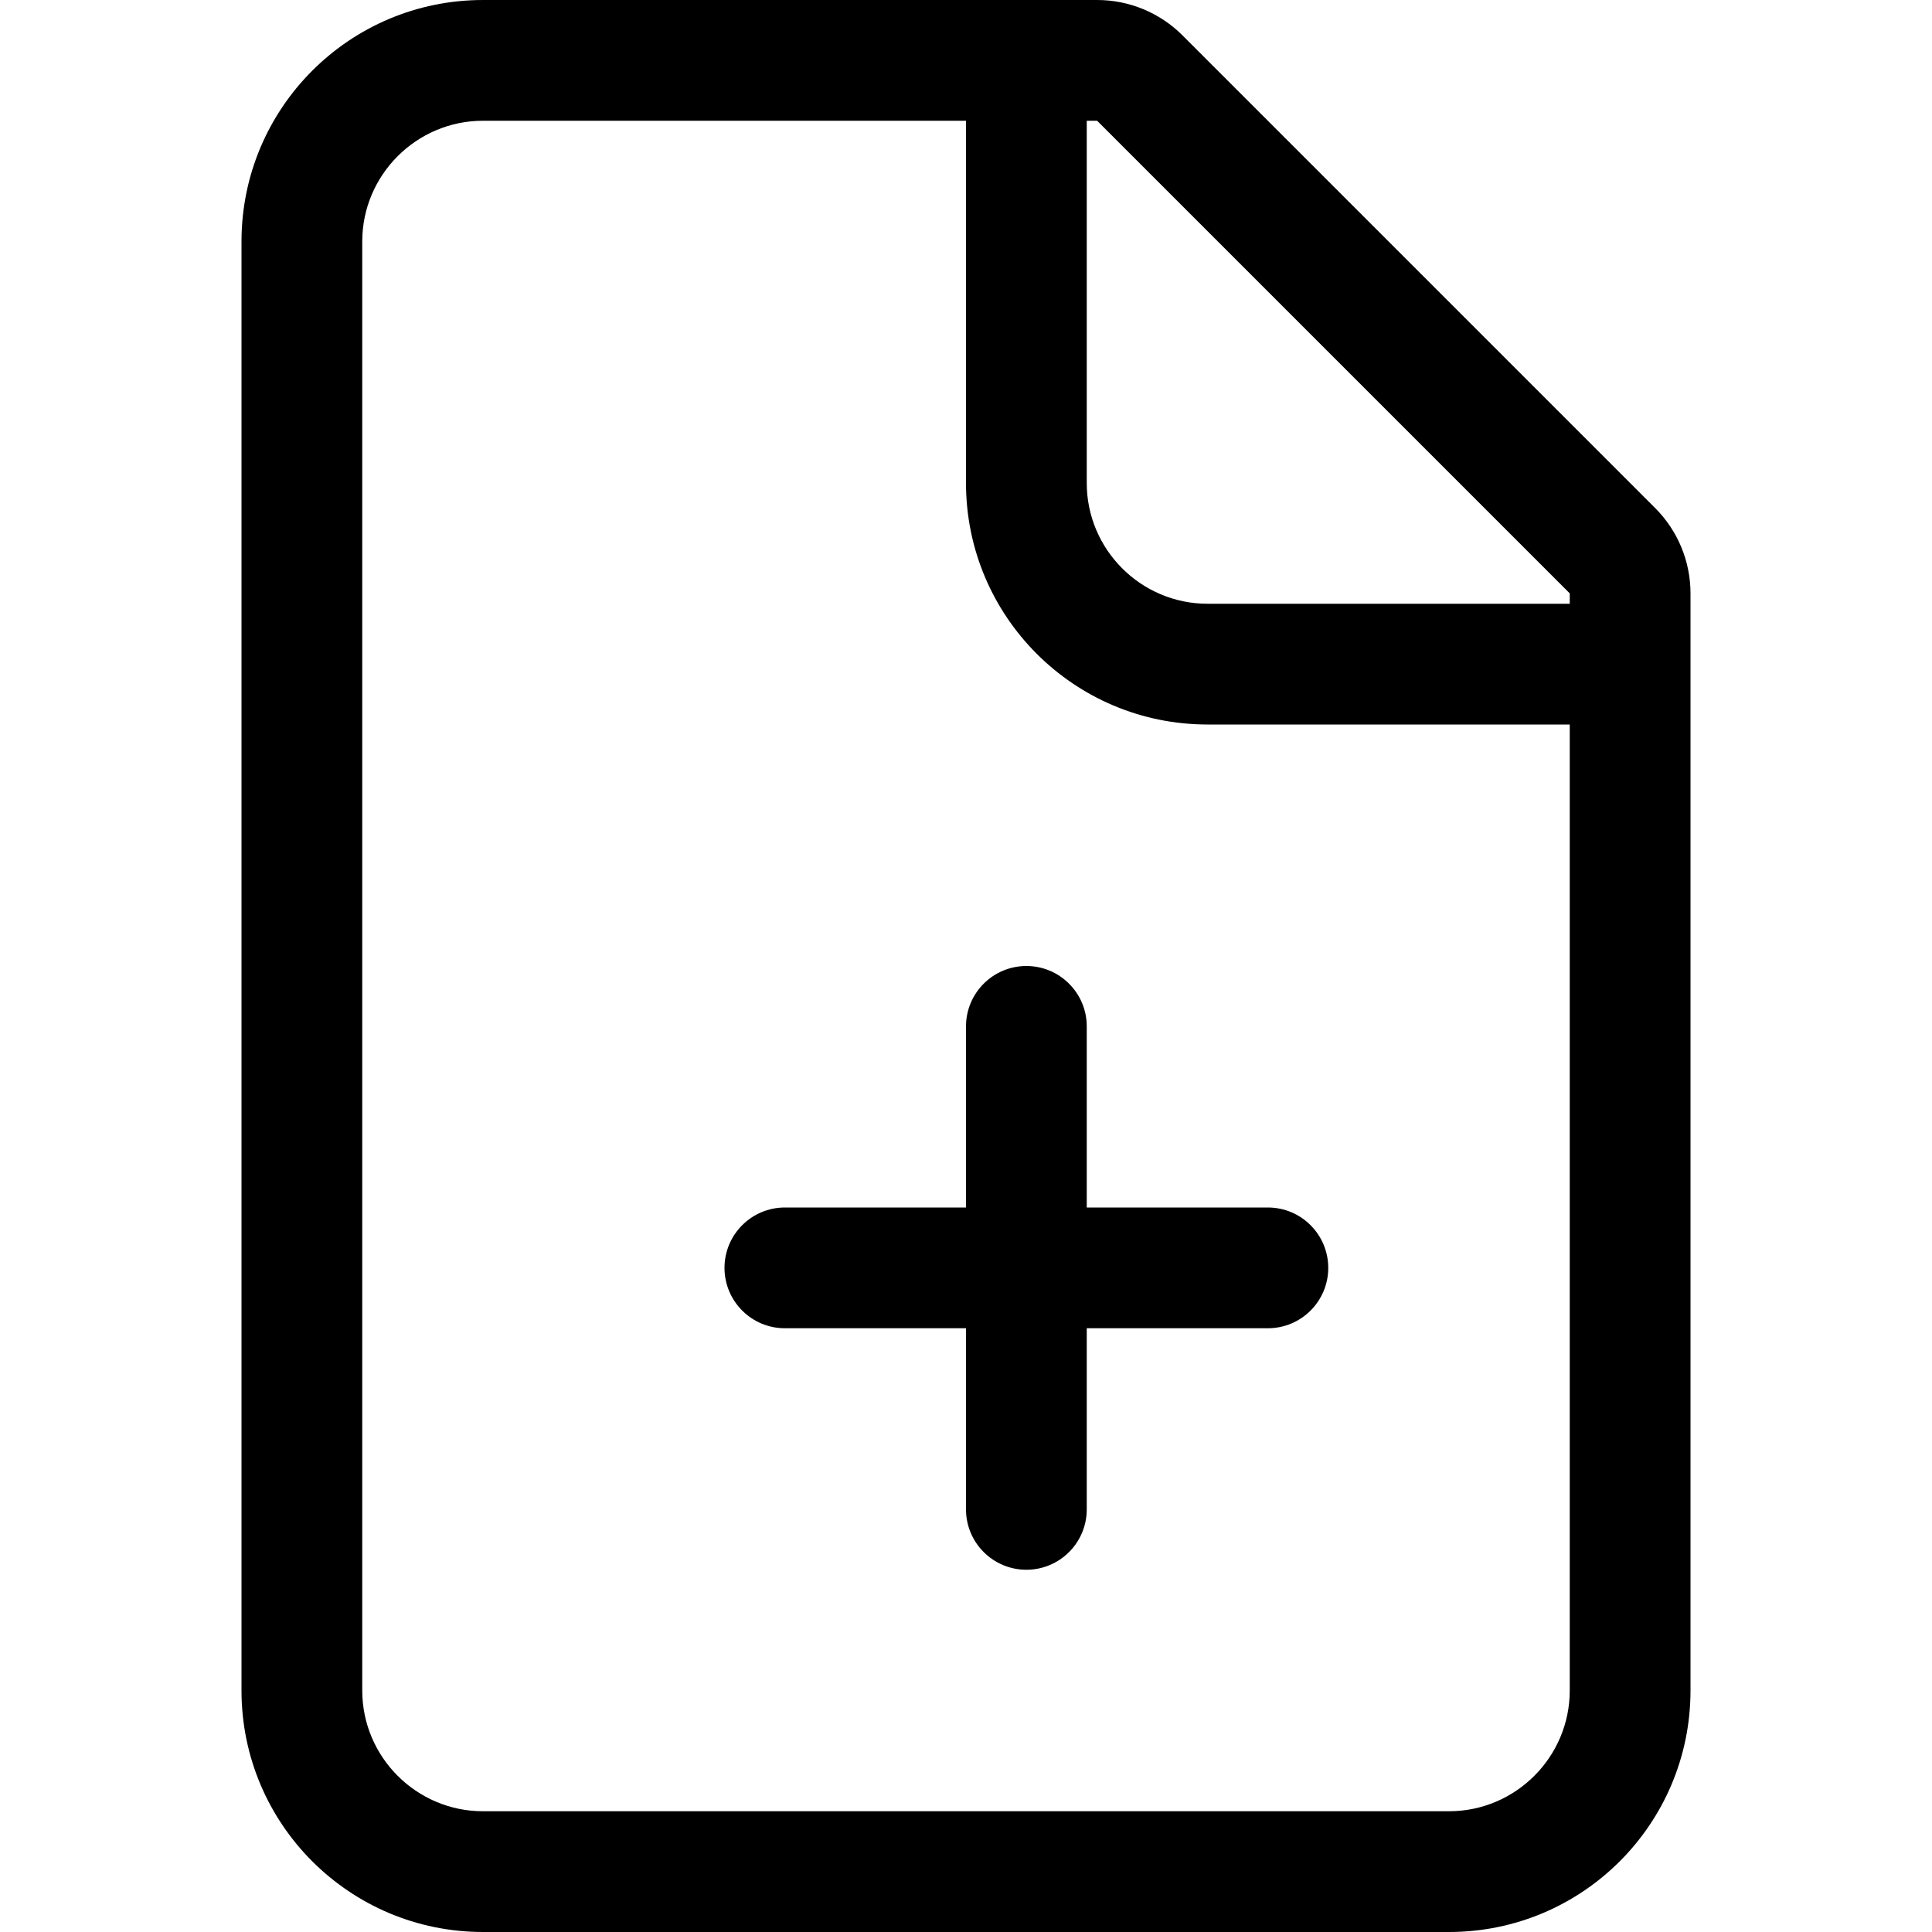
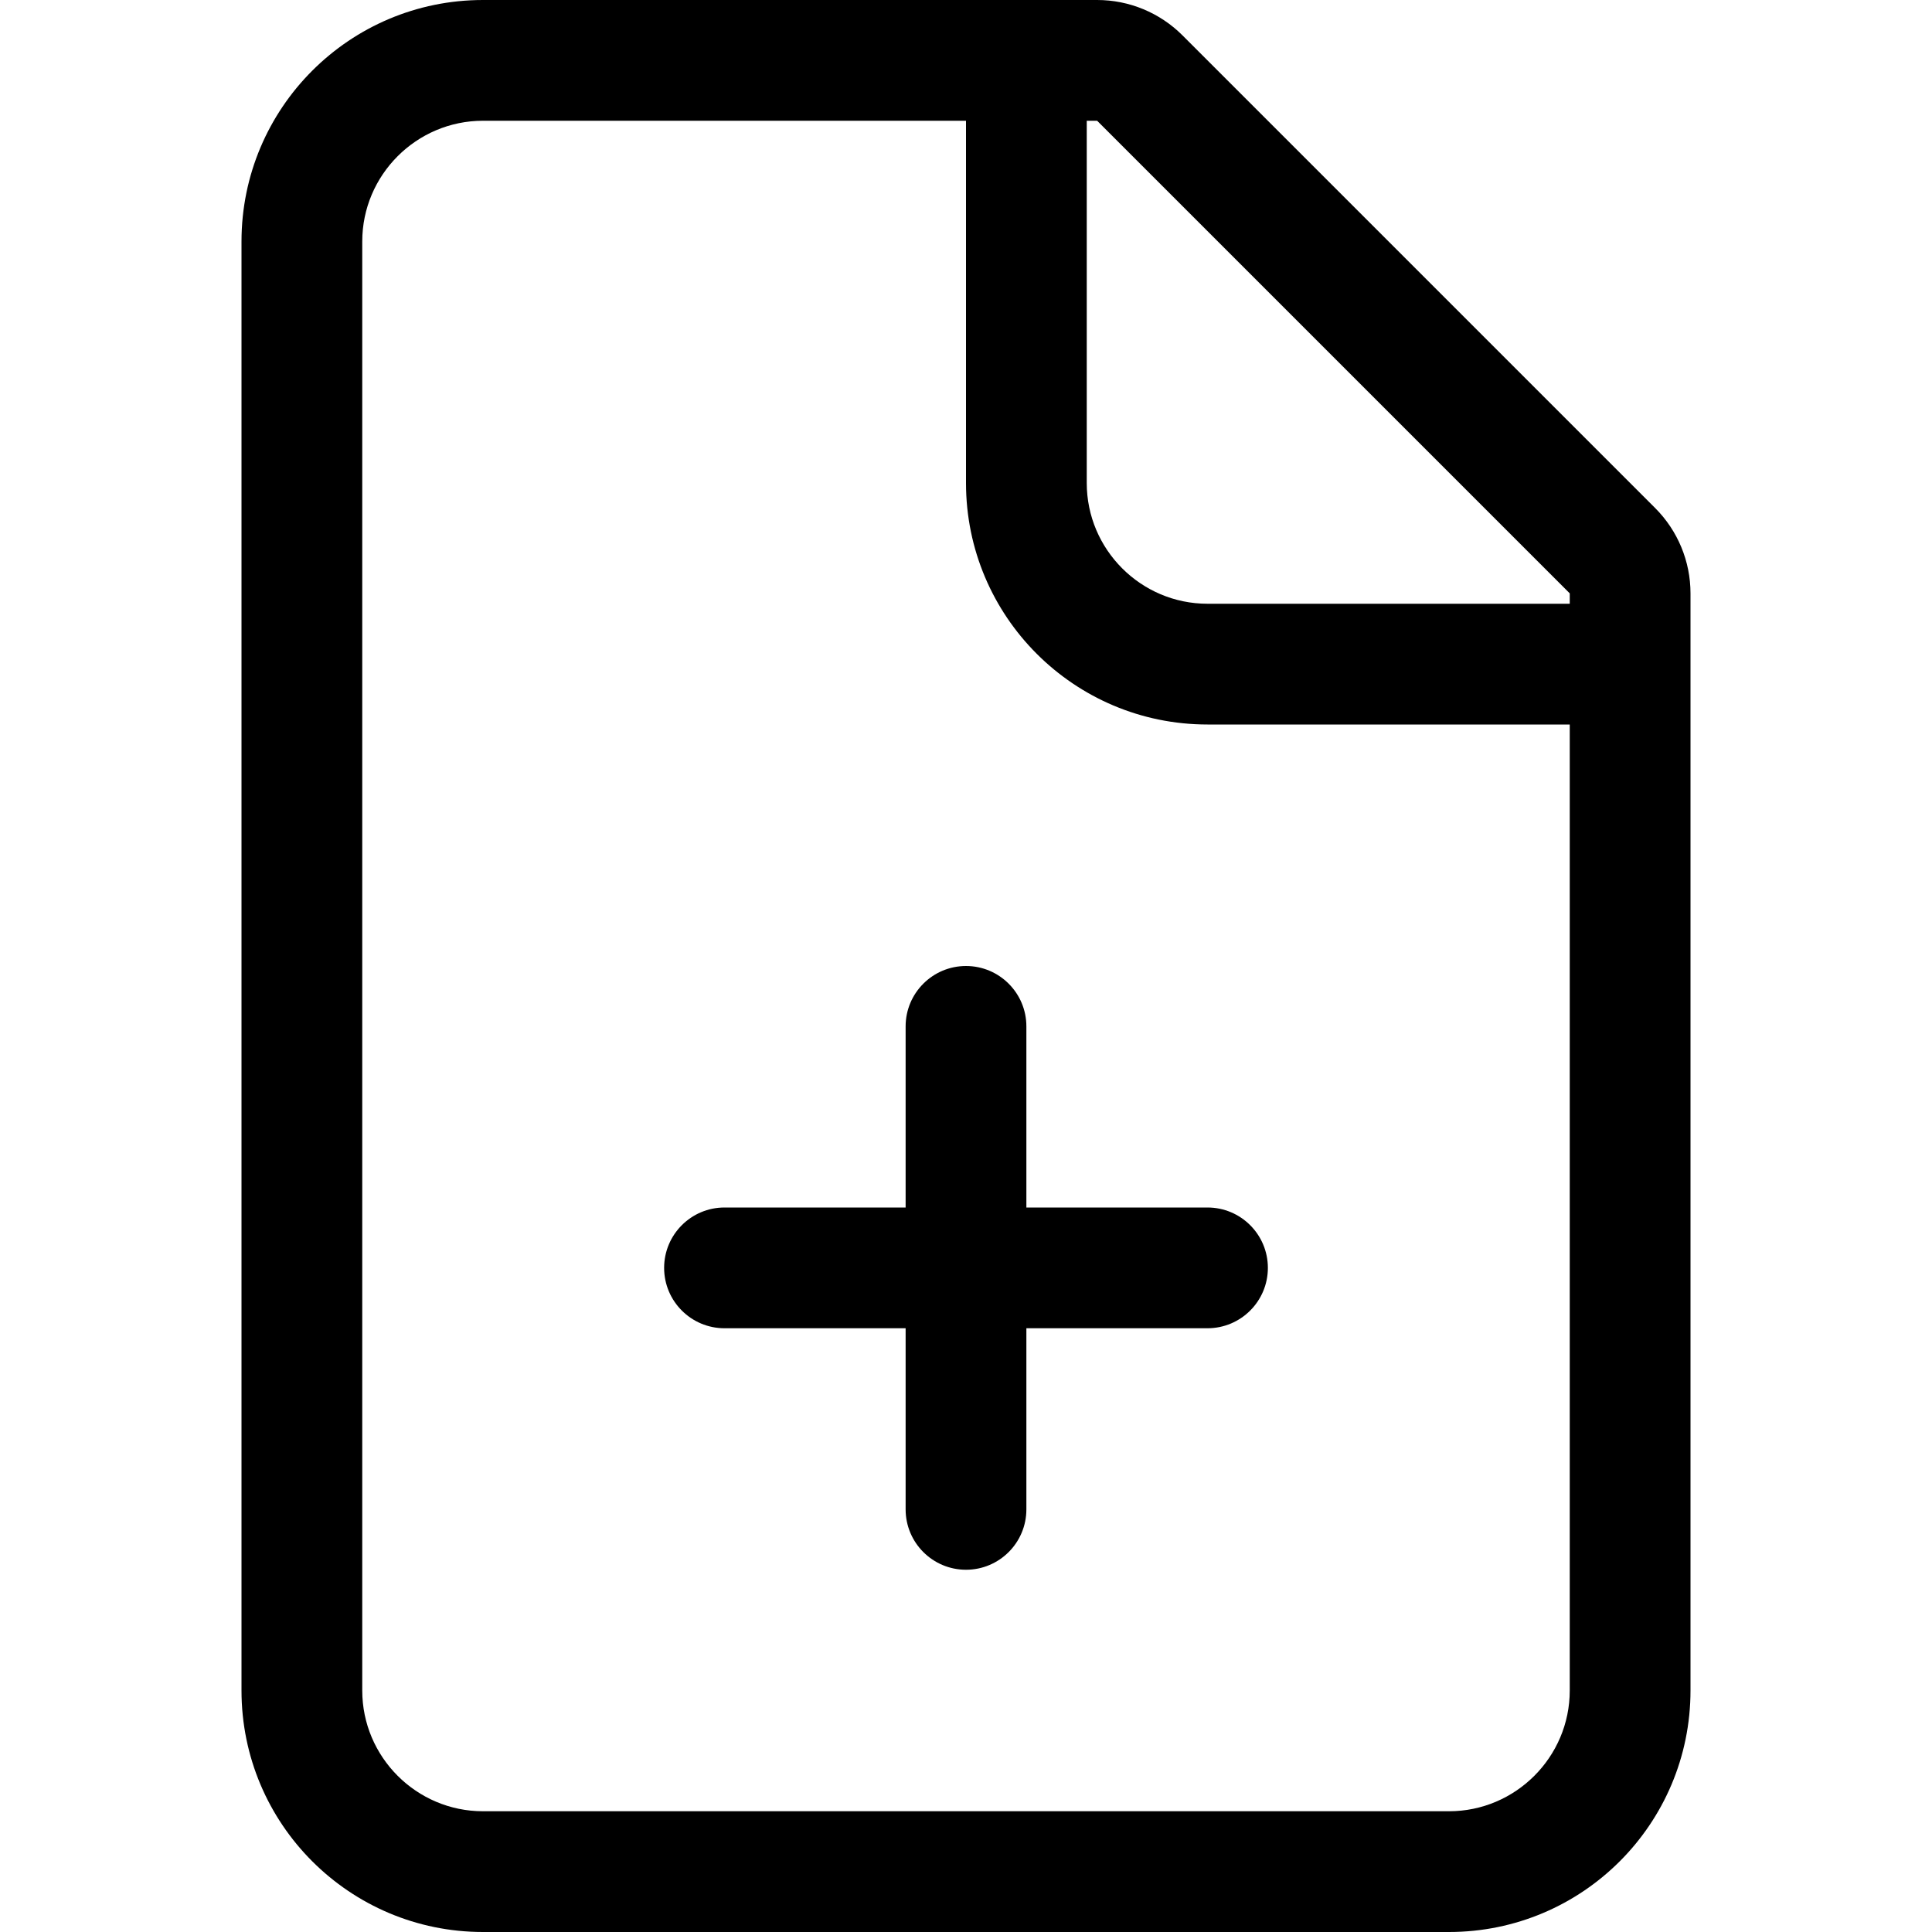
<svg xmlns="http://www.w3.org/2000/svg" width="16" height="16" viewBox="0 0 16 16">
  <g fill="#000" fill-rule="evenodd">
    <path d="M10 5c-.551 0-1-.449-1-1l0-3 .086 0L13 4.914 13 5l-3 0zm3 9c0 .551-.449 1-1 1l-8 0c-.551 0-1-.449-1-1L3 2c0-.551.449-1 1-1l4 0 0 3c0 1.105.895 2 2 2l3 0 0 8zm.707-9.793L9.793.293C9.605.105 9.351 0 9.086 0L9 0 8 0 4 0C2.895 0 2 .895 2 2l0 12c0 1.105.895 2 2 2l8 0c1.105 0 2-.895 2-2l0-8 0-1 0-.086c0-.265-.105-.519-.293-.707z" />
-     <path d="M9 11l1.5 0c.276 0 .5-.224.5-.5 0-.276-.224-.5-.5-.5L9 10l0-1.5c0-.276-.224-.5-.5-.5-.276 0-.5.224-.5.5L8 10l-1.5 0c-.276 0-.5.224-.5.5 0 .276.224.5.5.5L8 11l0 1.5c0 .276.224.5.5.5.276 0 .5-.224.5-.5L9 11z" />
+     <path d="M8.5 11l0 1.5c0 .276-.224.5-.5.5-.276 0-.5-.224-.5-.5l0-1.5L6 11c-.276 0-.5-.224-.5-.5 0-.276.224-.5.5-.5l1.5 0 0-1.5c0-.276.224-.5.5-.5.276 0 .5.224.5.5l0 1.5 1.5 0c.276 0 .5.224.5.5 0 .276-.224.5-.5.5l-1.5 0z" />
  </g>
</svg>
